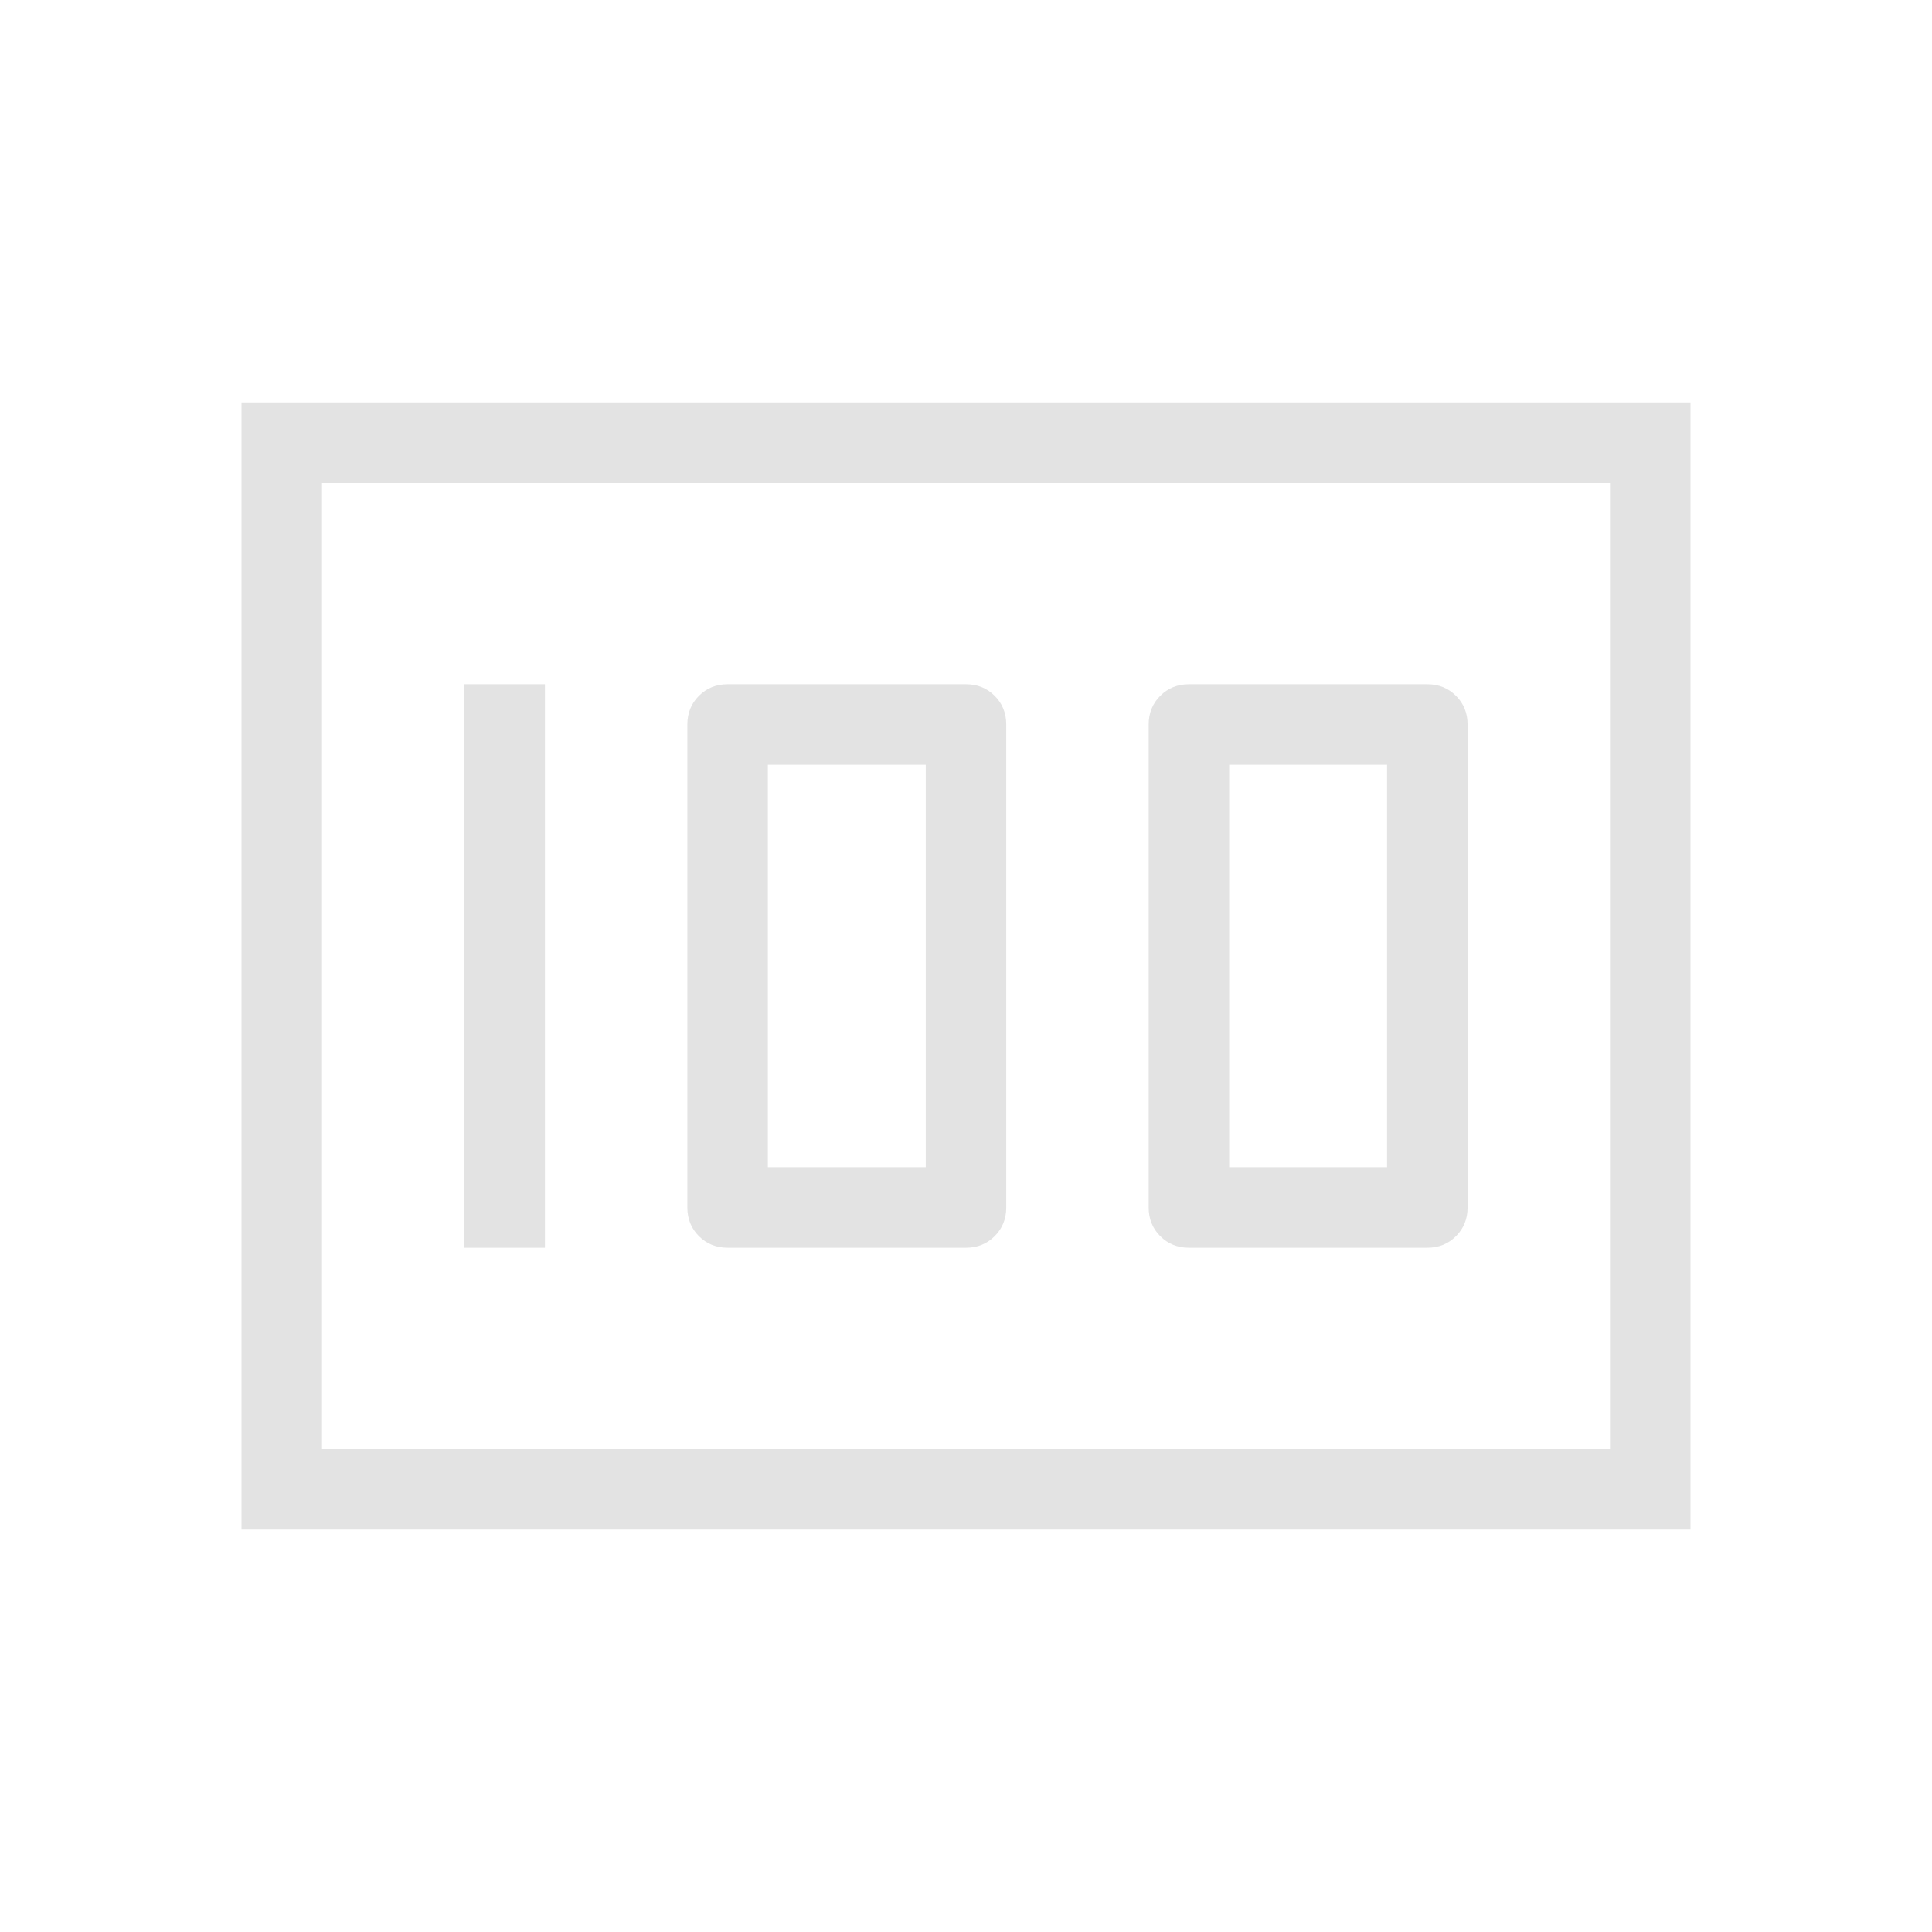
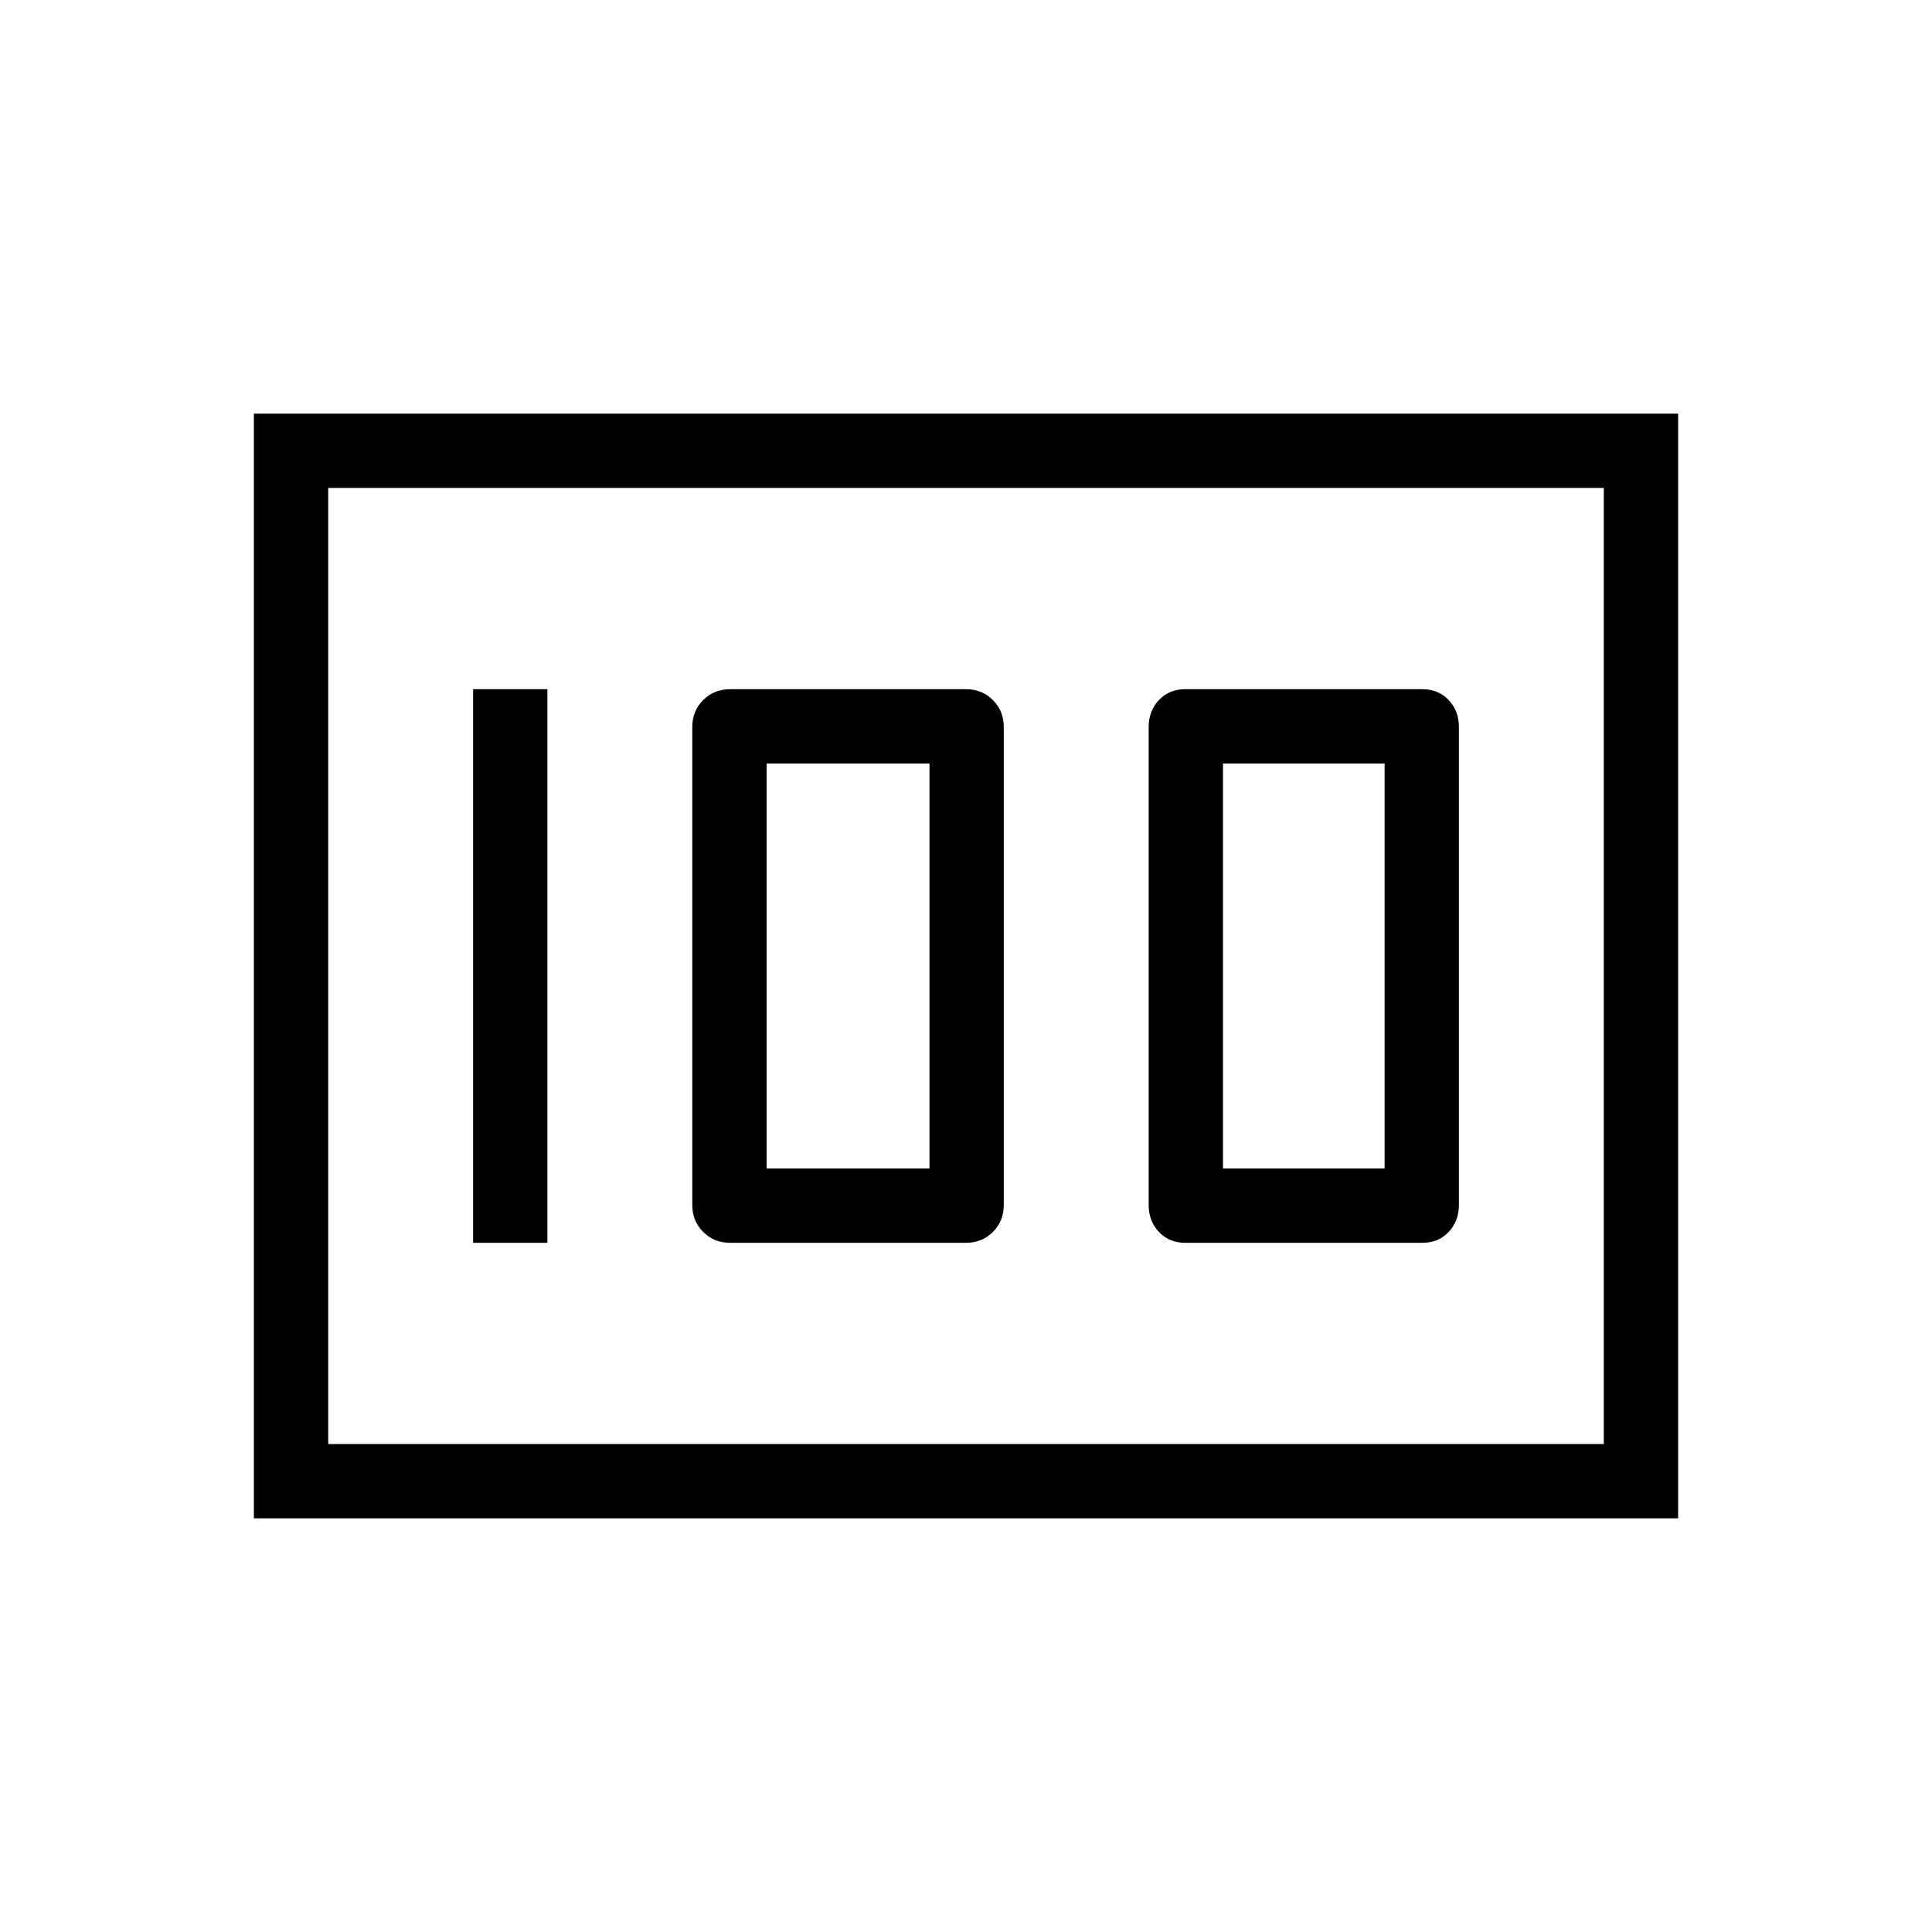
- <svg xmlns="http://www.w3.org/2000/svg" height="24px" viewBox="0 -960 960 960" width="24px" fill="#e3e3e3">
-   <path d="M590.77-340h118.46q8.5 0 14.25-5.75t5.75-14.25v-240q0-8.5-5.75-14.25T709.23-620H590.77q-8.5 0-14.25 5.75T570.77-600v240q0 8.5 5.75 14.25t14.25 5.75Zm20-40v-200h78.46v200h-78.46Zm-249.23 40H480q8.5 0 14.25-5.75T500-360v-240q0-8.5-5.75-14.25T480-620H361.54q-8.5 0-14.25 5.75T341.54-600v240q0 8.5 5.75 14.25t14.25 5.75Zm20-40v-200H460v200h-78.46Zm-150.77 40h40v-280h-40v280ZM120-200v-560h720v560H120Zm40-520v480-480Zm0 480h640v-480H160v480Z" />
+ <svg xmlns="http://www.w3.org/2000/svg" height="24px" viewBox="0 -960 960 960" width="24px" fill="#000000">
+   <path d="M588.92-342.46h117.85q7.99 0 13.07-5.4 5.08-5.39 5.08-13.37v-237.54q0-7.98-5.08-13.37-5.08-5.4-13.07-5.4H588.92q-7.99 0-13.07 5.4-5.08 5.39-5.08 13.37v237.54q0 7.98 5.08 13.37 5.08 5.4 13.07 5.4Zm18.77-36.92v-201.24H688v201.24h-80.31Zm-244.92 36.92H480q7.98 0 13.37-5.4 5.4-5.39 5.4-13.37v-237.54q0-7.98-5.4-13.37-5.39-5.4-13.37-5.4H362.77q-7.98 0-13.37 5.4-5.4 5.39-5.4 13.37v237.54q0 7.98 5.4 13.37 5.39 5.4 13.37 5.4Zm18.15-36.92v-201.24h80.93v201.24h-80.93Zm-145.84 36.92H272v-275.08h-36.92v275.08ZM126.15-205.54v-548.92h707.7v548.92h-707.7Zm36.93-512v475.08-475.08Zm0 475.08h633.84v-475.08H163.08v475.08Z" />
</svg>
